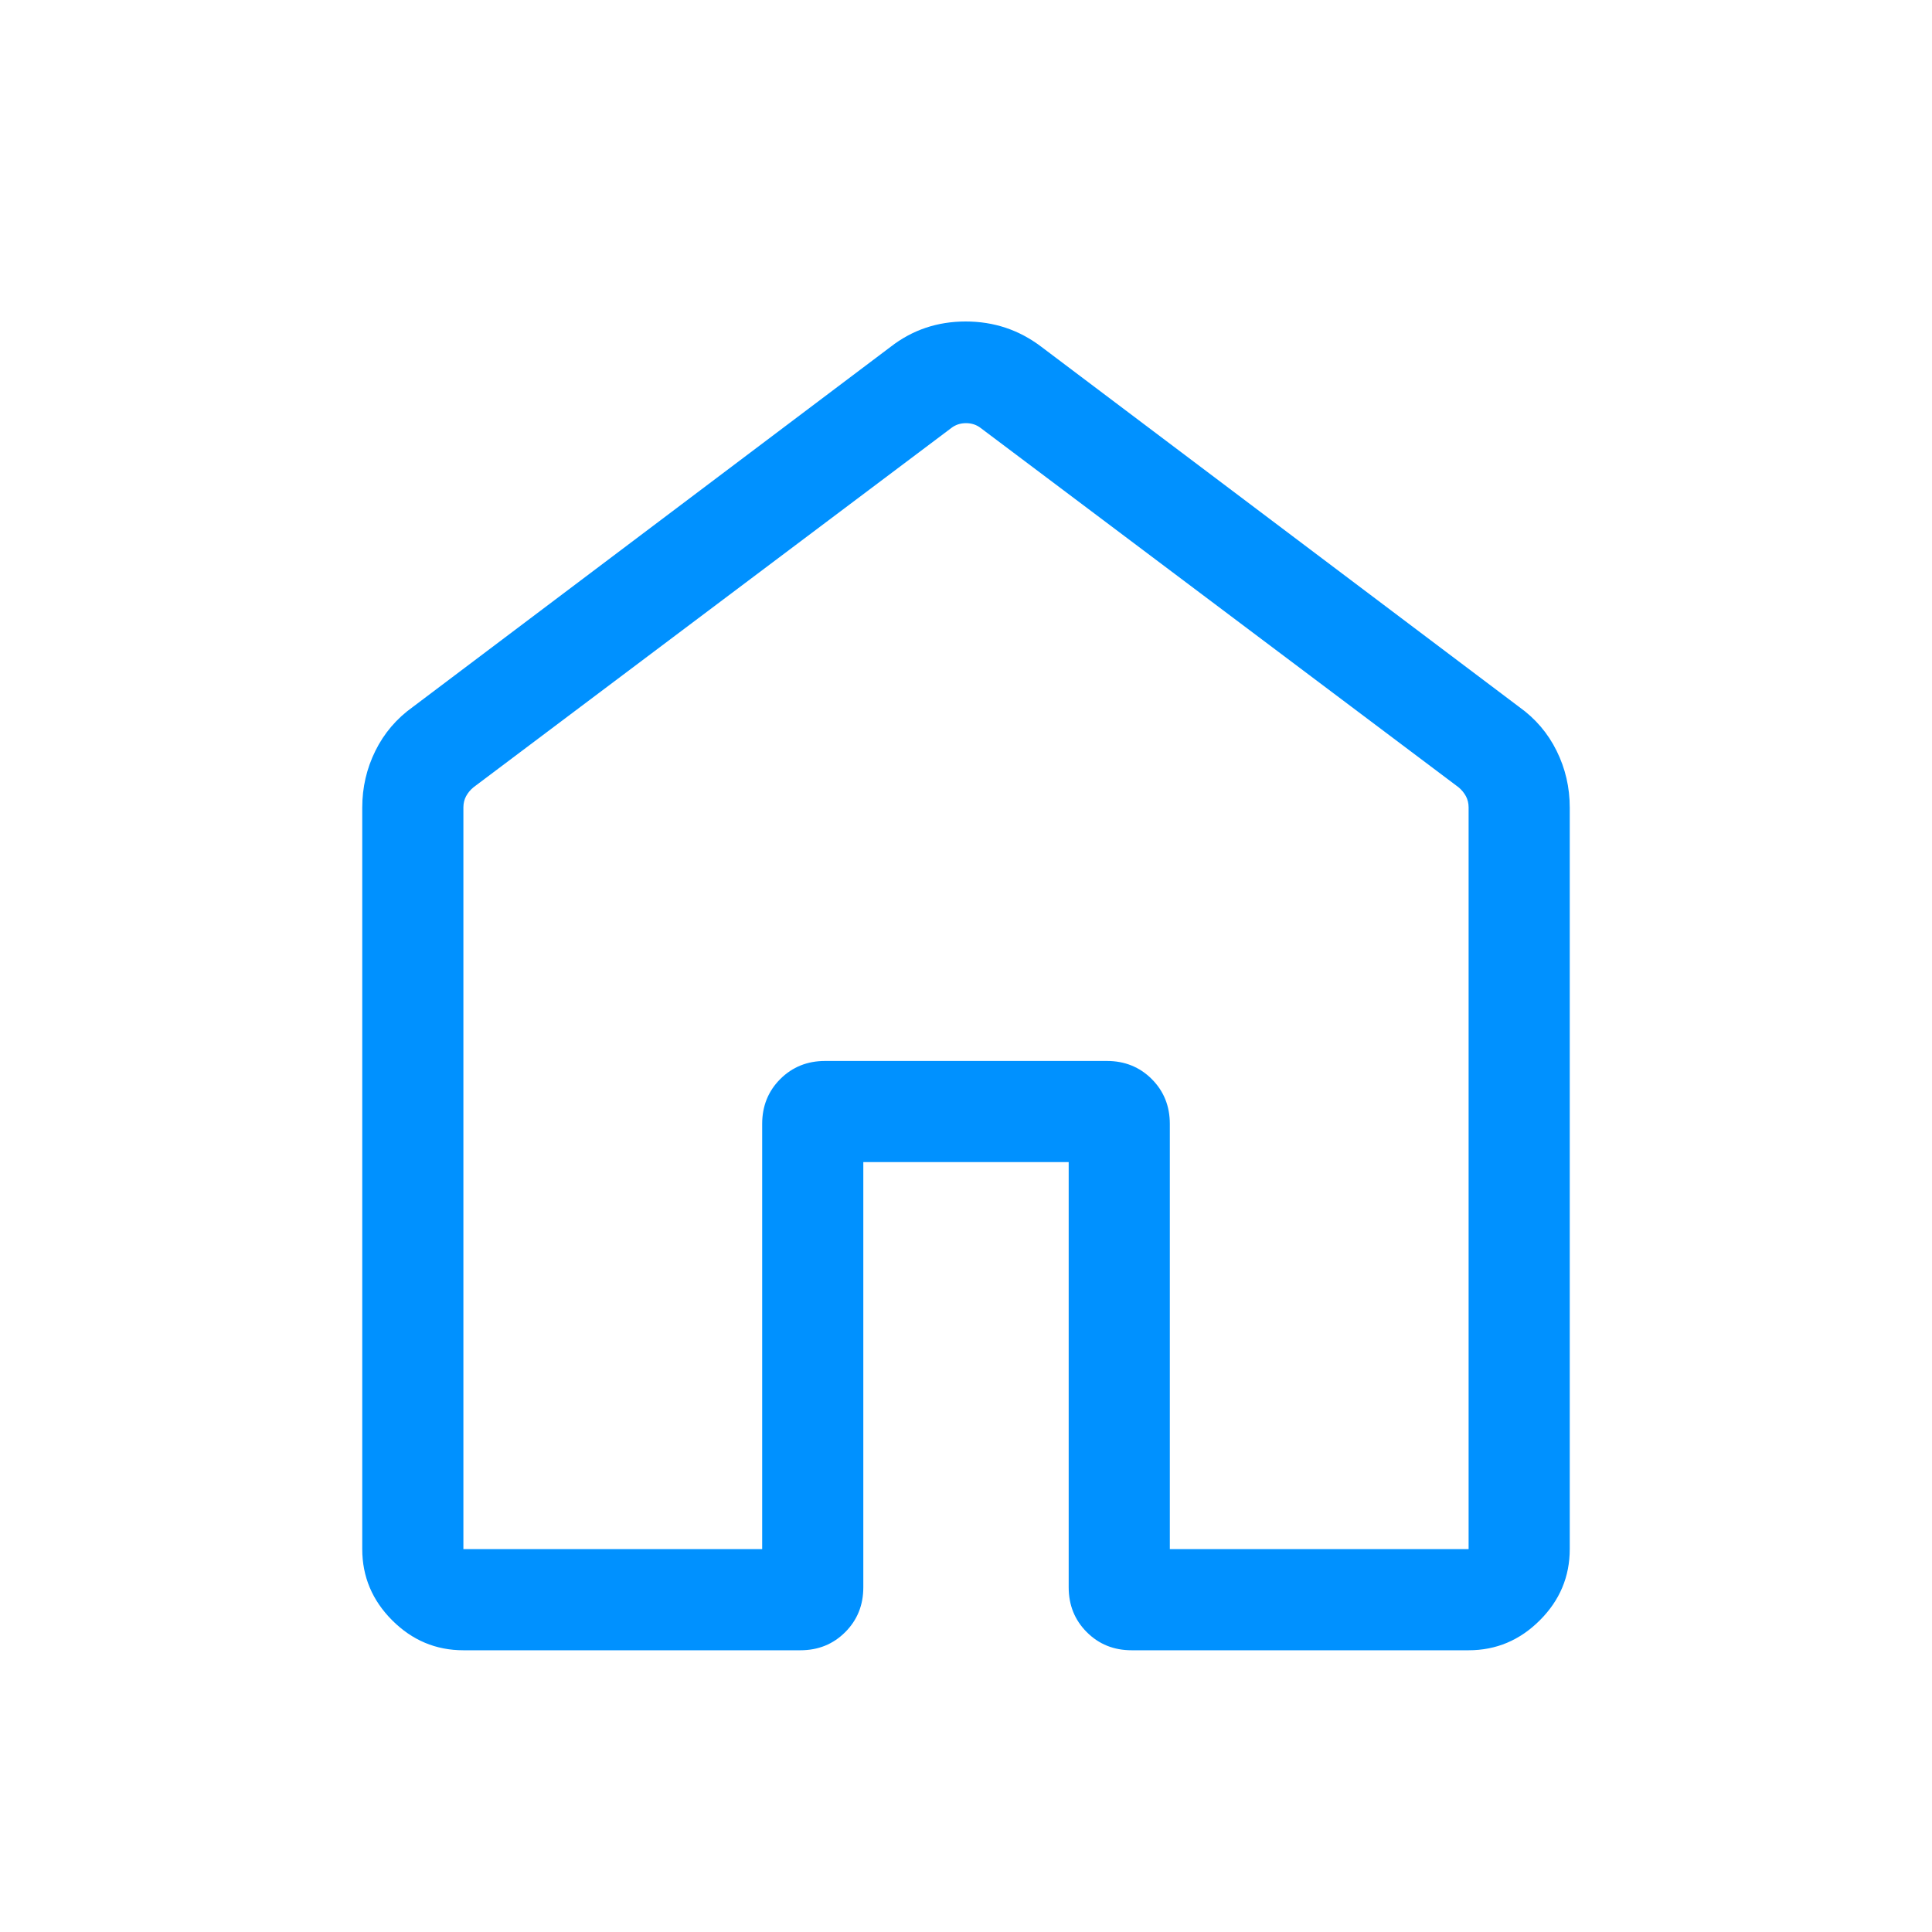
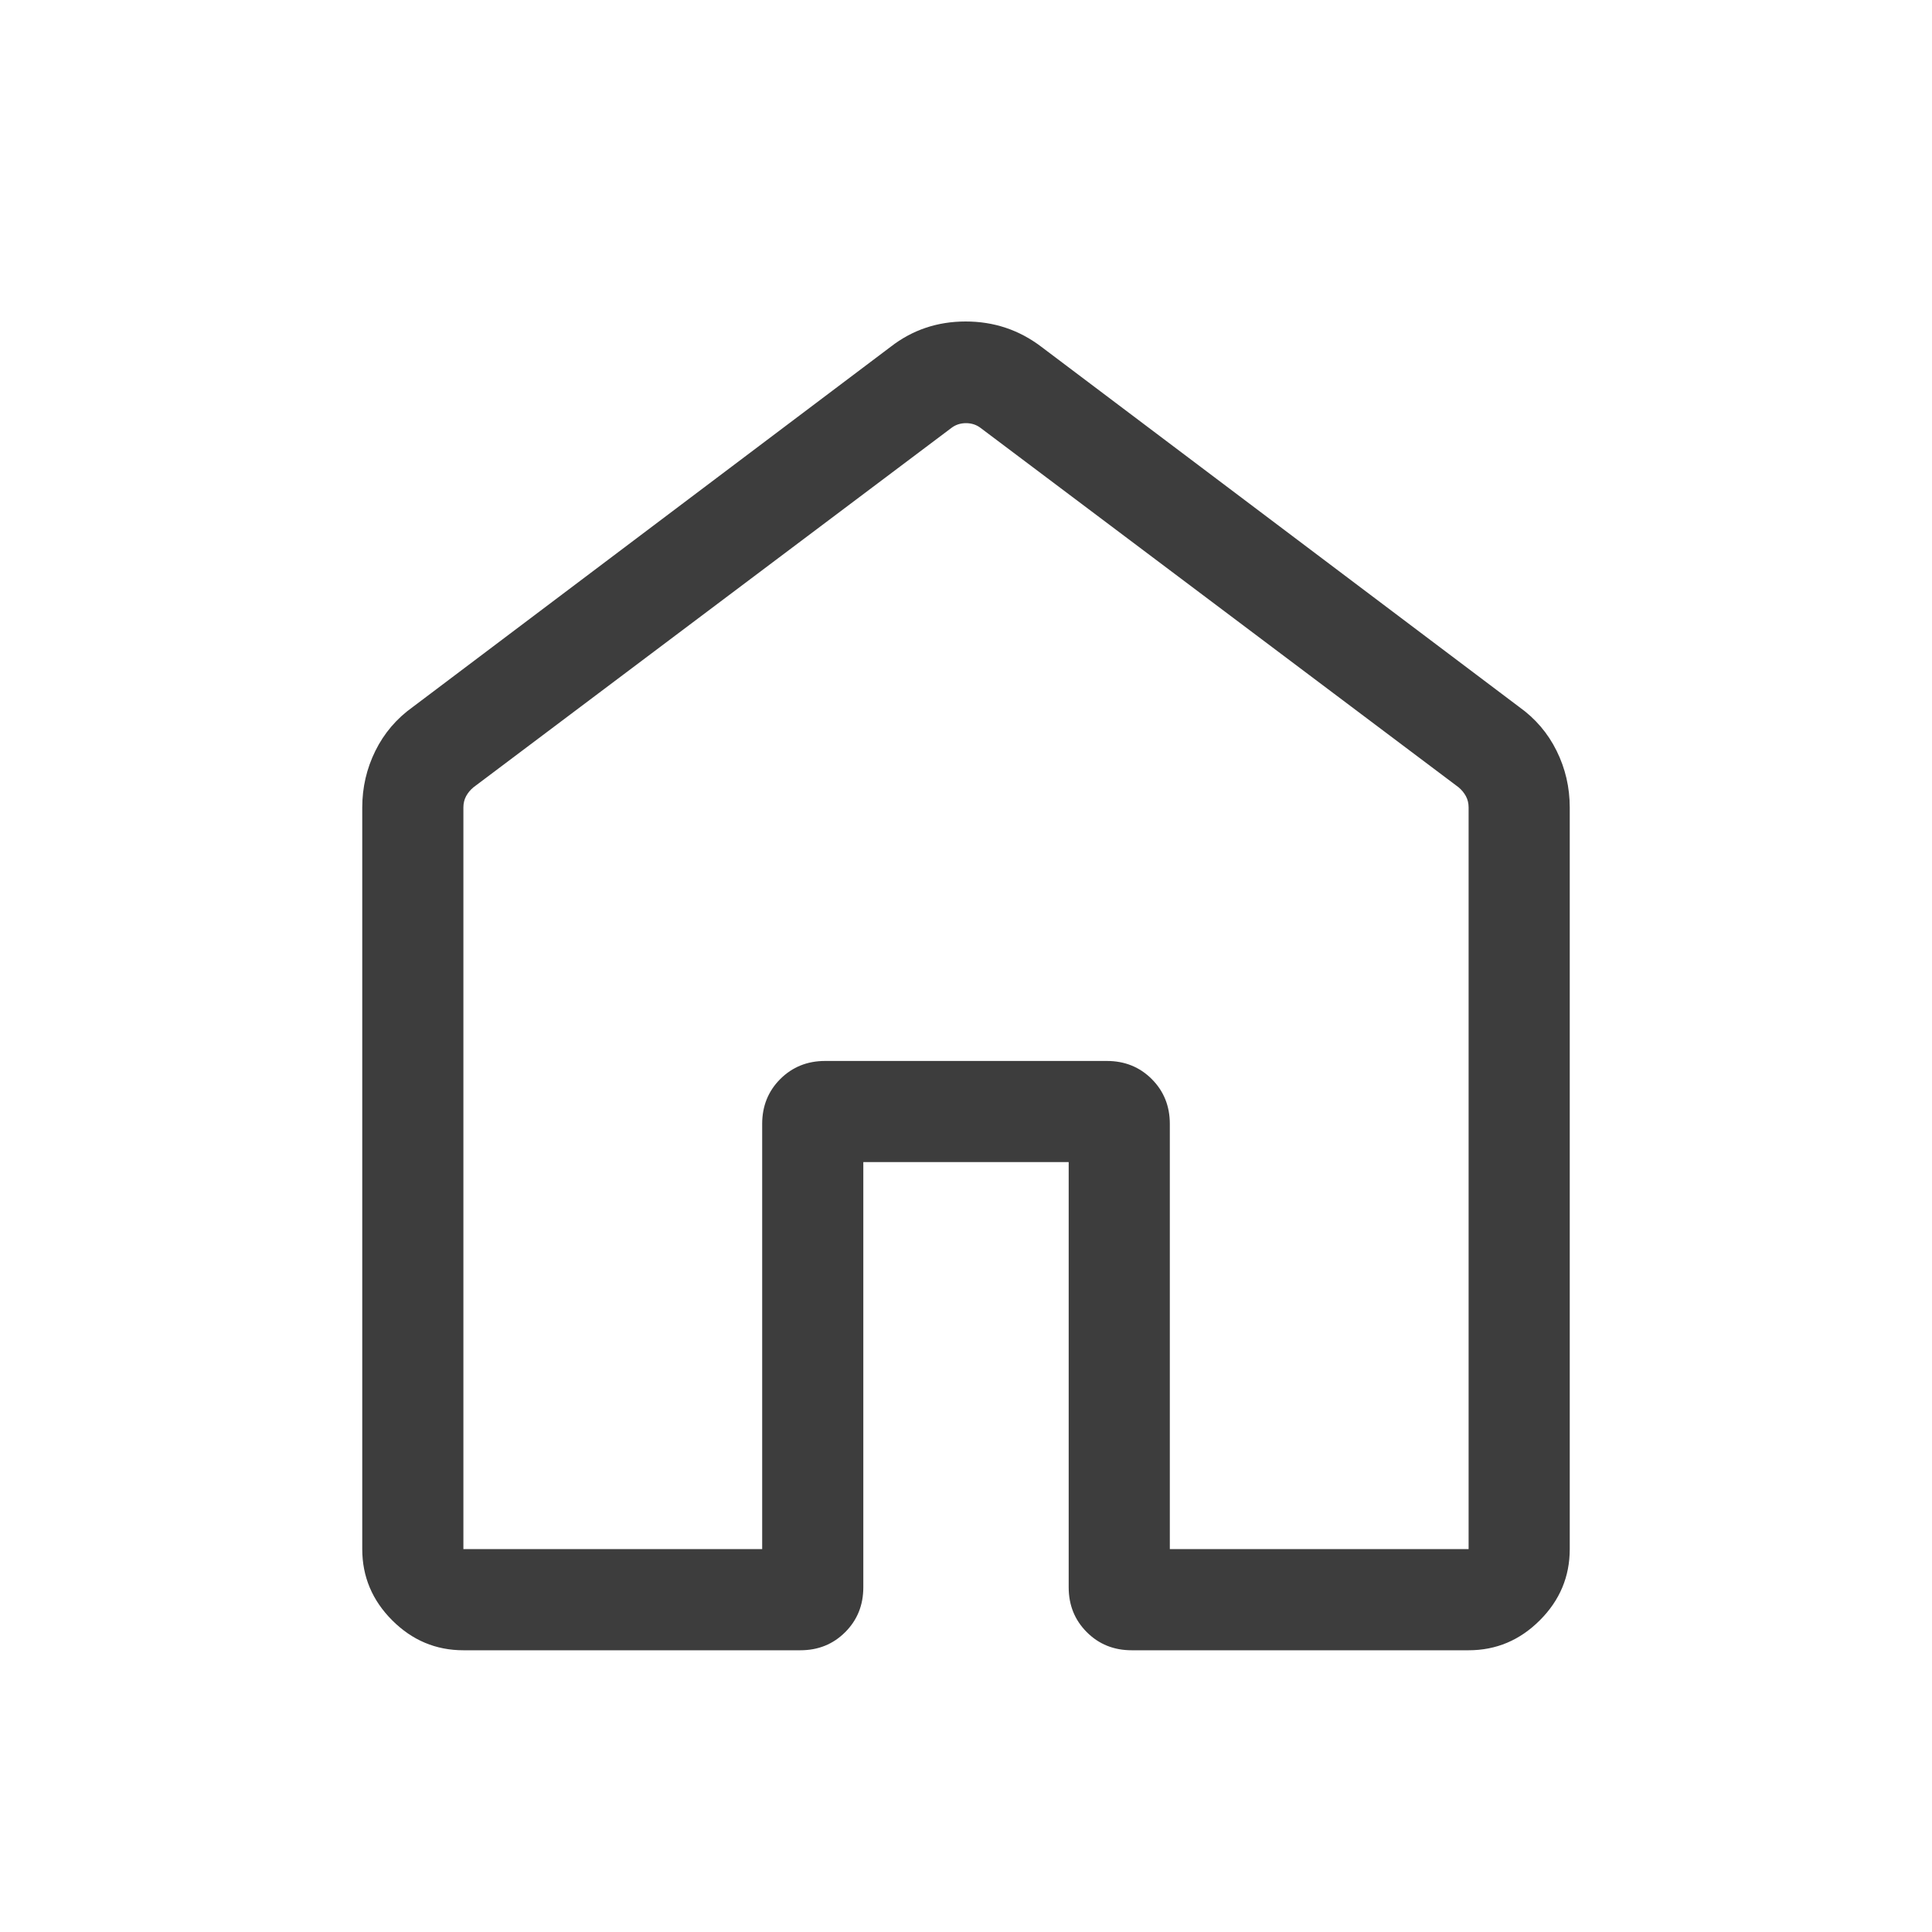
<svg xmlns="http://www.w3.org/2000/svg" width="40" height="40" viewBox="0 0 40 40" fill="none">
  <mask id="mask0_1339_411" style="mask-type:alpha" maskUnits="userSpaceOnUse" x="0" y="0" width="40" height="40">
    <rect width="40" height="40" fill="#D9D9D9" />
  </mask>
  <g mask="url(#mask0_1339_411)">
-     <path d="M9.594 32.072H15.78V23.269C15.78 22.9 15.905 22.59 16.155 22.34C16.405 22.091 16.714 21.966 17.083 21.966H22.917C23.286 21.966 23.595 22.091 23.845 22.34C24.095 22.59 24.22 22.9 24.22 23.269V32.072H30.406V16.717C30.406 16.631 30.387 16.554 30.35 16.484C30.312 16.415 30.262 16.353 30.198 16.3L20.305 8.862C20.219 8.795 20.117 8.761 20 8.761C19.883 8.761 19.781 8.795 19.695 8.862L9.803 16.3C9.738 16.353 9.688 16.415 9.65 16.484C9.613 16.554 9.594 16.631 9.594 16.717V32.072ZM7.5 32.072V16.72C7.5 16.302 7.591 15.911 7.772 15.545C7.953 15.179 8.212 14.876 8.547 14.637L18.44 7.18C18.889 6.831 19.407 6.656 19.993 6.656C20.579 6.656 21.101 6.831 21.56 7.18L31.453 14.637C31.788 14.876 32.047 15.179 32.228 15.545C32.409 15.911 32.5 16.302 32.5 16.72V32.072C32.5 32.642 32.294 33.134 31.88 33.547C31.467 33.96 30.976 34.167 30.406 34.167H23.43C23.06 34.167 22.751 34.042 22.501 33.792C22.251 33.542 22.126 33.233 22.126 32.863V24.06H17.874V32.863C17.874 33.233 17.749 33.542 17.499 33.792C17.249 34.042 16.94 34.167 16.57 34.167H9.594C9.024 34.167 8.533 33.96 8.12 33.547C7.707 33.134 7.5 32.642 7.5 32.072Z" fill="#0091FF" />
+     <path d="M9.594 32.072H15.78V23.269C15.78 22.9 15.905 22.59 16.155 22.34C16.405 22.091 16.714 21.966 17.083 21.966H22.917C23.286 21.966 23.595 22.091 23.845 22.34C24.095 22.59 24.22 22.9 24.22 23.269V32.072H30.406V16.717C30.406 16.631 30.387 16.554 30.35 16.484C30.312 16.415 30.262 16.353 30.198 16.3L20.305 8.862C20.219 8.795 20.117 8.761 20 8.761C19.883 8.761 19.781 8.795 19.695 8.862L9.803 16.3C9.738 16.353 9.688 16.415 9.65 16.484C9.613 16.554 9.594 16.631 9.594 16.717V32.072ZM7.5 32.072V16.72C7.5 16.302 7.591 15.911 7.772 15.545C7.953 15.179 8.212 14.876 8.547 14.637L18.44 7.18C18.889 6.831 19.407 6.656 19.993 6.656C20.579 6.656 21.101 6.831 21.56 7.18L31.453 14.637C31.788 14.876 32.047 15.179 32.228 15.545C32.409 15.911 32.5 16.302 32.5 16.72V32.072C32.5 32.642 32.294 33.134 31.88 33.547C31.467 33.96 30.976 34.167 30.406 34.167H23.43C23.06 34.167 22.751 34.042 22.501 33.792C22.251 33.542 22.126 33.233 22.126 32.863V24.06H17.874V32.863C17.874 33.233 17.749 33.542 17.499 33.792C17.249 34.042 16.94 34.167 16.57 34.167H9.594C9.024 34.167 8.533 33.96 8.12 33.547C7.707 33.134 7.5 32.642 7.5 32.072Z" fill="#3D3D3D" />
  </g>
</svg>
